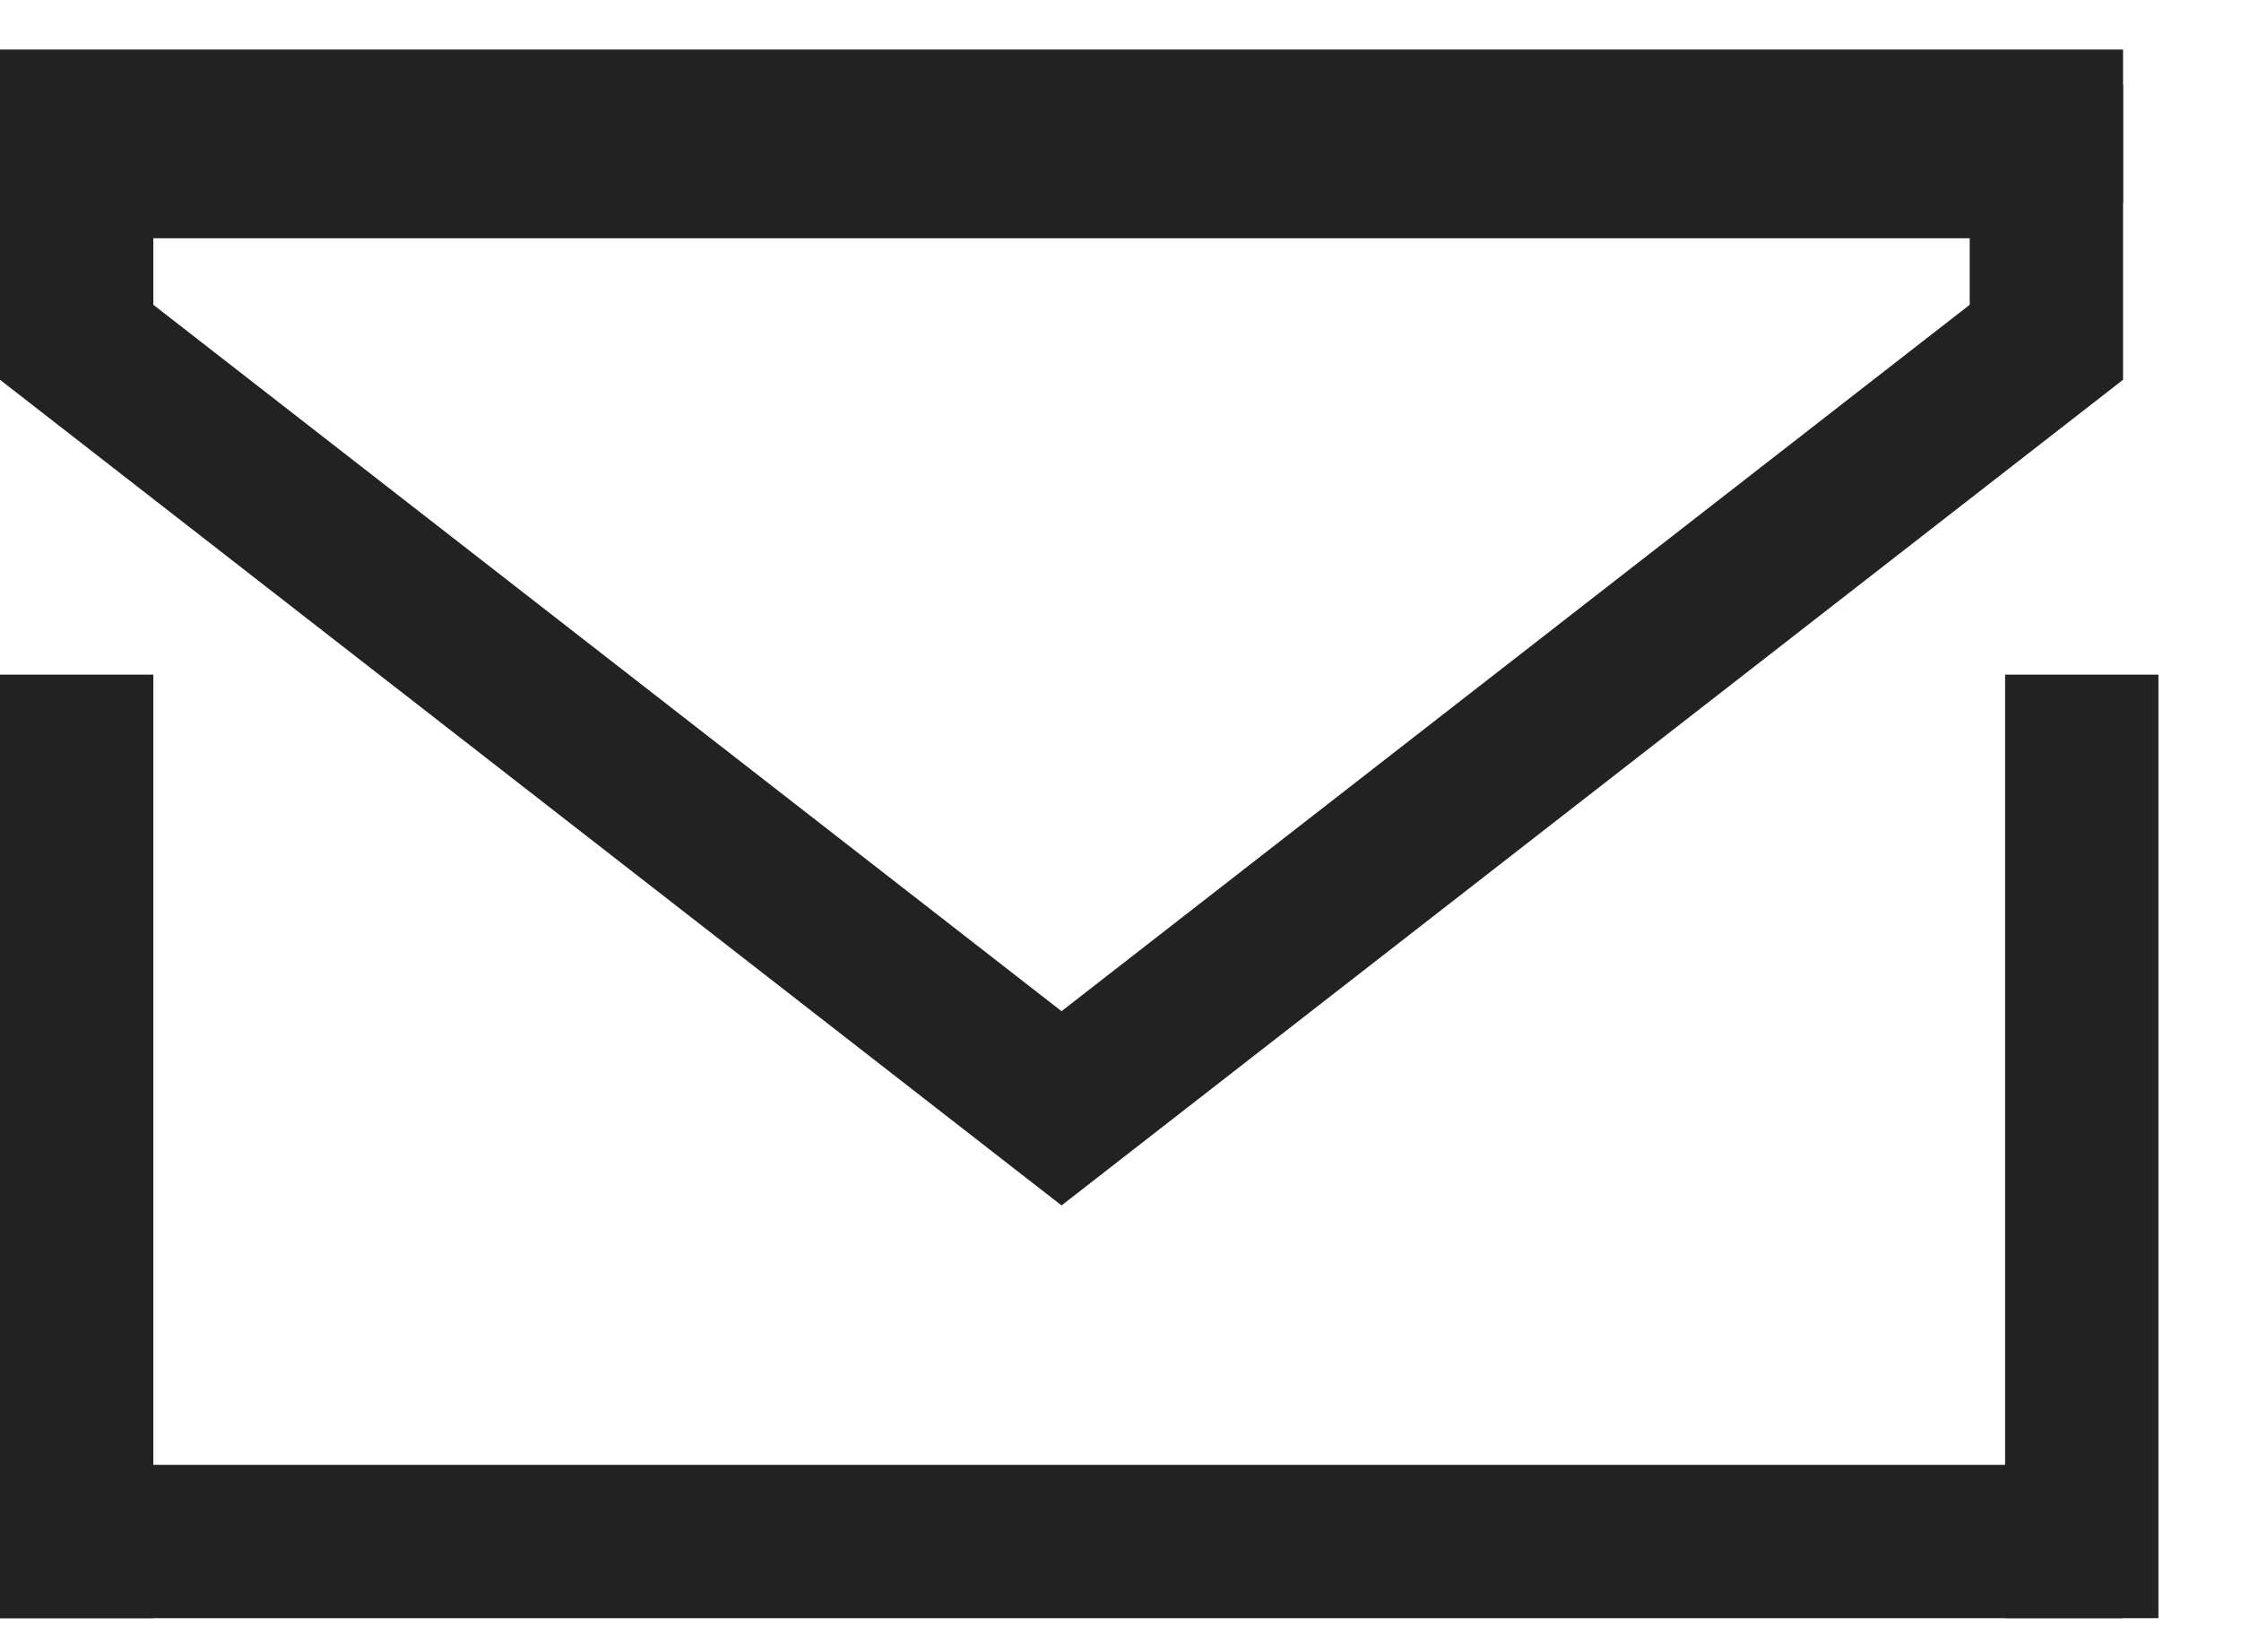
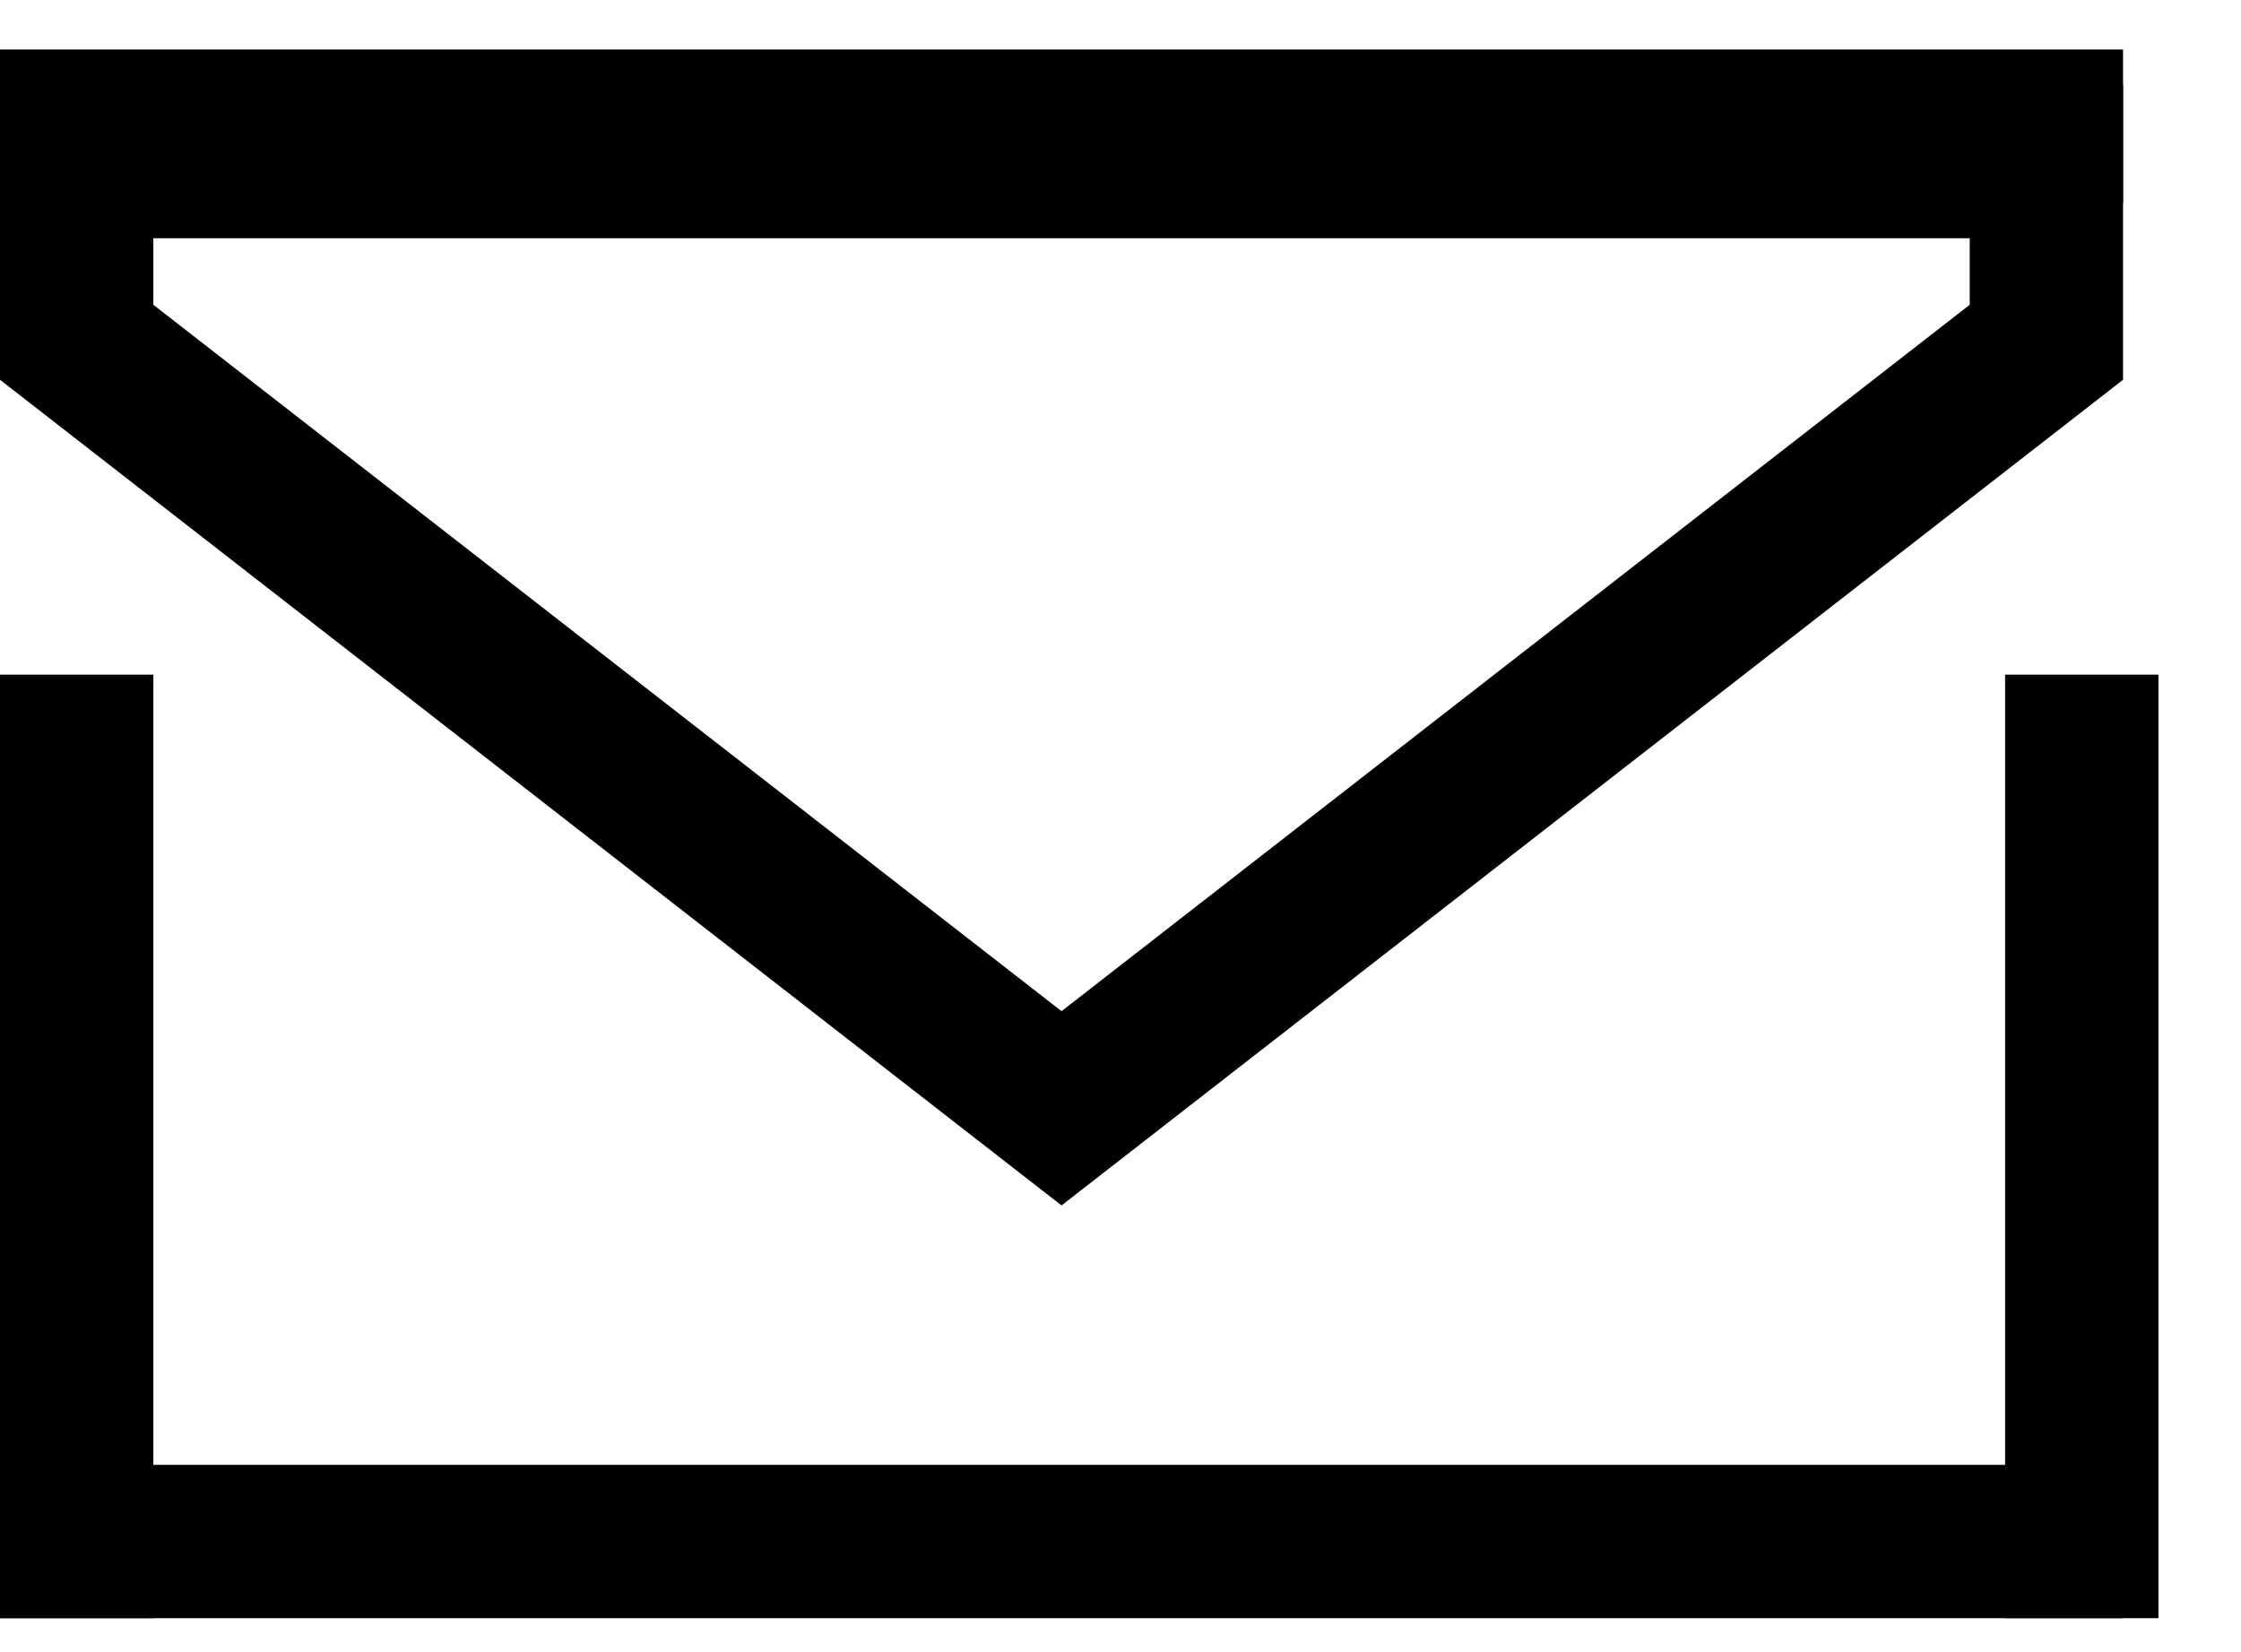
<svg xmlns="http://www.w3.org/2000/svg" width="19" height="14" viewBox="0 0 19 14" fill="none">
-   <line x1="0.65" y1="5.72" x2="0.65" y2="13.72" stroke="#222222" stroke-width="1.3" />
-   <line x1="17.65" y1="5.72" x2="17.65" y2="13.72" stroke="#222222" stroke-width="1.3" />
-   <line y1="13.07" x2="18" y2="13.07" stroke="#222222" stroke-width="1.3" />
-   <line y1="1.07" x2="18" y2="1.07" stroke="#222222" stroke-width="1.3" />
-   <path d="M17.35 2.902L9 9.397L0.65 2.902V1.37H3.5L9 1.37H14H17.35V2.902Z" stroke="#222222" stroke-width="1.3" />
+   <line x1="0.65" y1="5.72" x2="0.65" y2="13.72" stroke="currentColor" stroke-width="1.3" />
+   <line x1="17.65" y1="5.72" x2="17.65" y2="13.72" stroke="currentColor" stroke-width="1.3" />
+   <line y1="13.07" x2="18" y2="13.07" stroke="currentColor" stroke-width="1.3" />
+   <line y1="1.07" x2="18" y2="1.07" stroke="currentColor" stroke-width="1.3" />
+   <path d="M17.35 2.902L9 9.397L0.65 2.902V1.37H3.5L9 1.37H14H17.35V2.902Z" stroke="currentColor" stroke-width="1.3" />
</svg>
